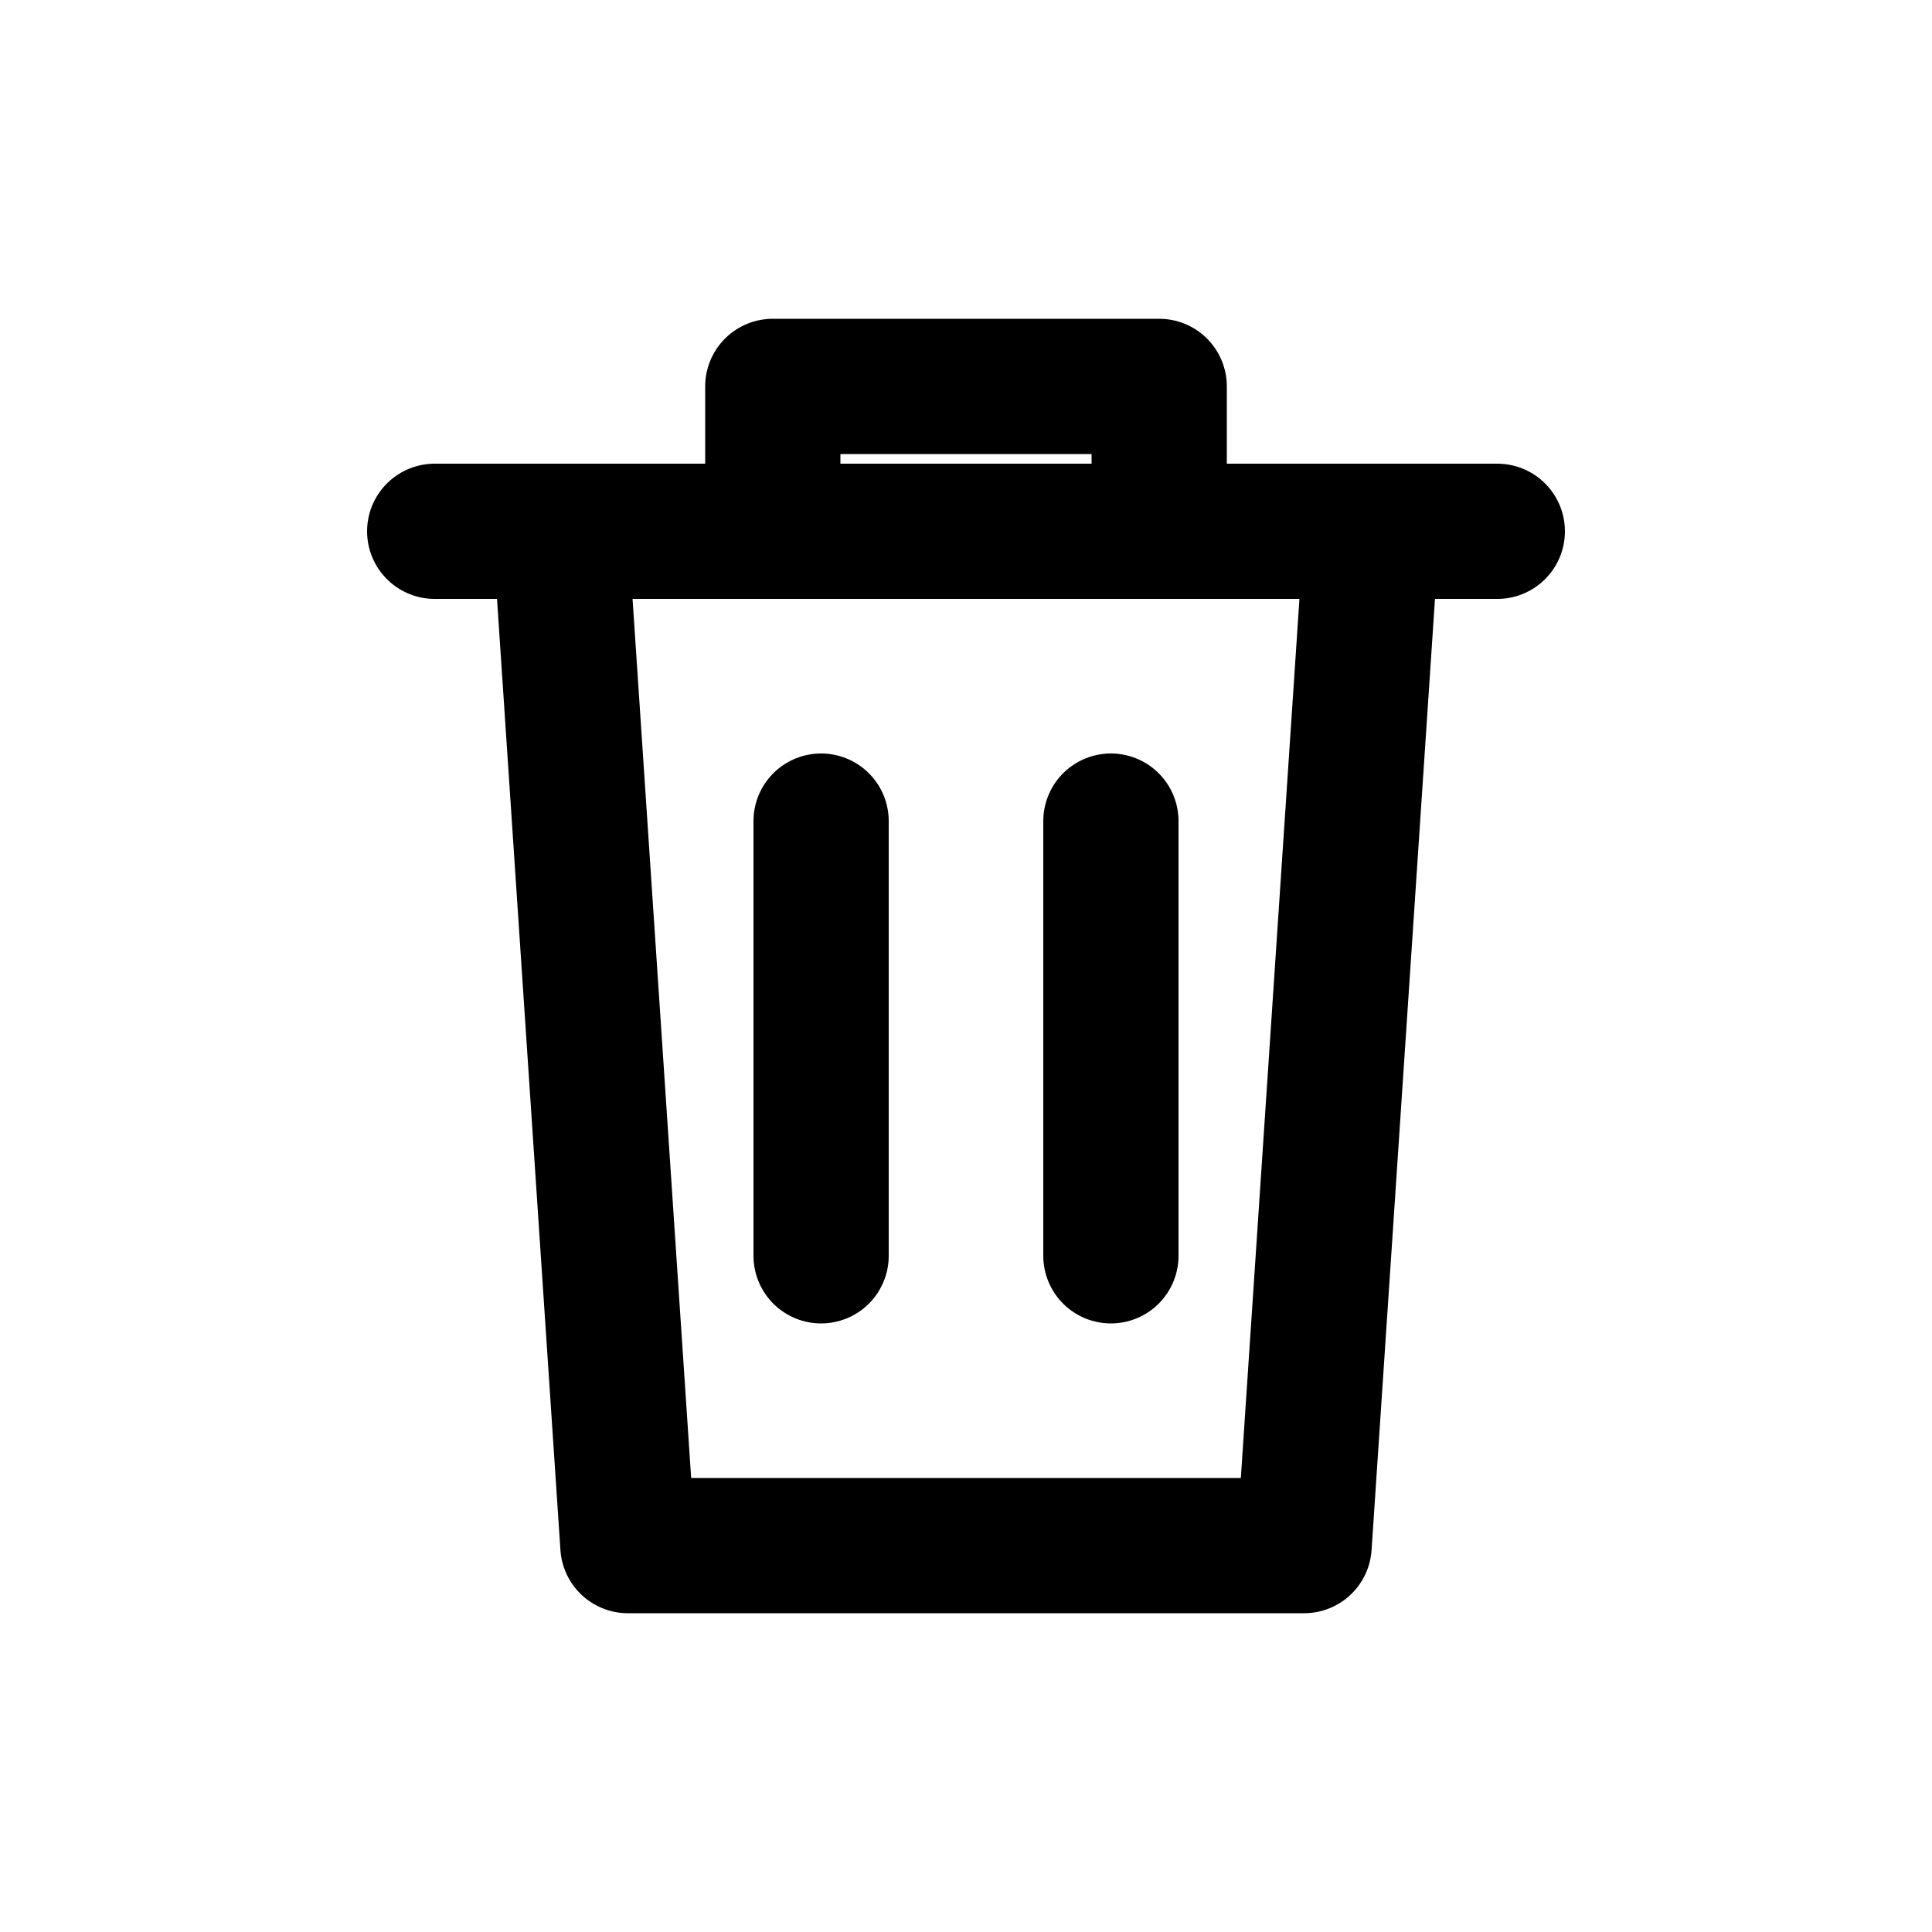
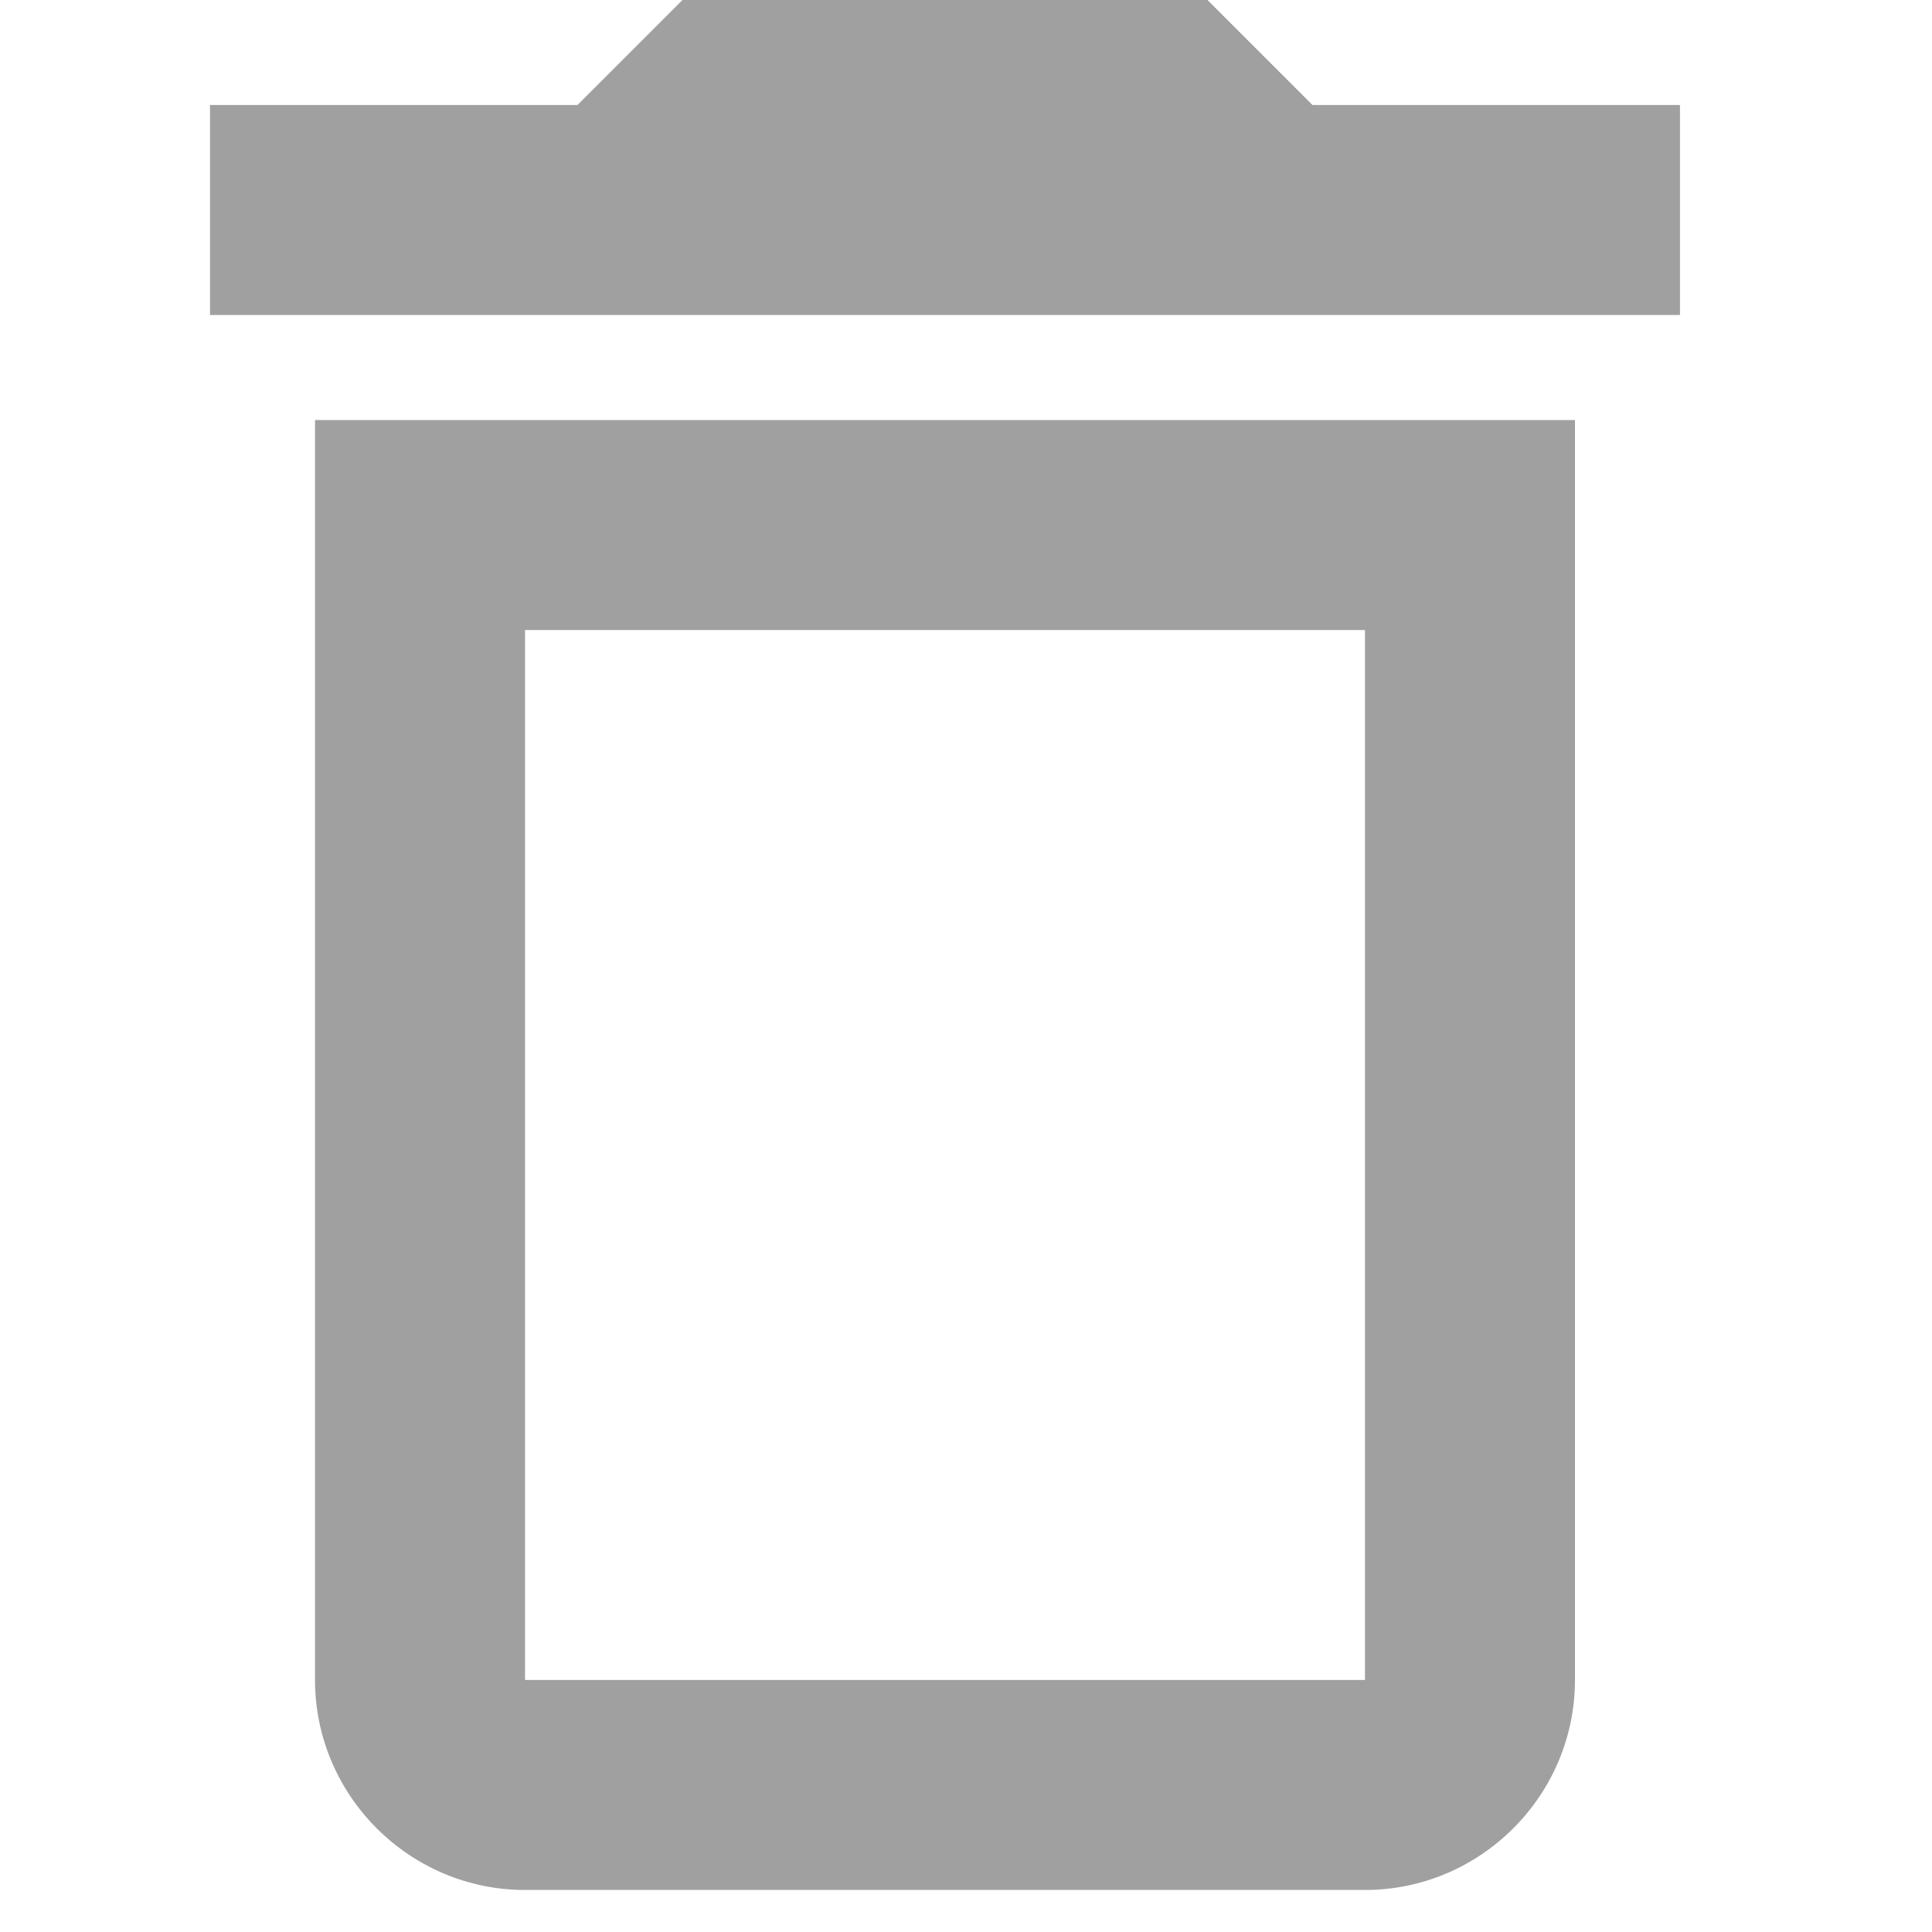
- <svg xmlns="http://www.w3.org/2000/svg" width="20" height="20" viewBox="0 0 20 20" fill="none">
-   <path d="M4.5 5.5H15.5M8 5.5V4H12V5.5M5.8 5.5L6.5 16H13.5L14.2 5.5M8.5 8.5V13M11.5 8.5V13" stroke="#000" stroke-width="1.4" stroke-linecap="round" stroke-linejoin="round" />
+ <svg xmlns="http://www.w3.org/2000/svg" preserveAspectRatio="none" overflow="visible" style="display: block;" width="20" height="20" viewBox="0 0 20 20" fill="none">
+   <g id="icon">
+     <path id="Vector" d="M14.13 6.522V17.391H5.435V6.522H14.13ZM12.5 3.27826e-07H7.065L5.978 1.087H2.174V3.261H17.391V1.087H13.587L12.5 3.27826e-07ZM16.304 4.348H3.261V17.391C3.261 18.587 4.239 19.565 5.435 19.565H14.13C15.326 19.565 16.304 18.587 16.304 17.391V4.348Z" fill="#A0A0A0" />
+   </g>
</svg>
